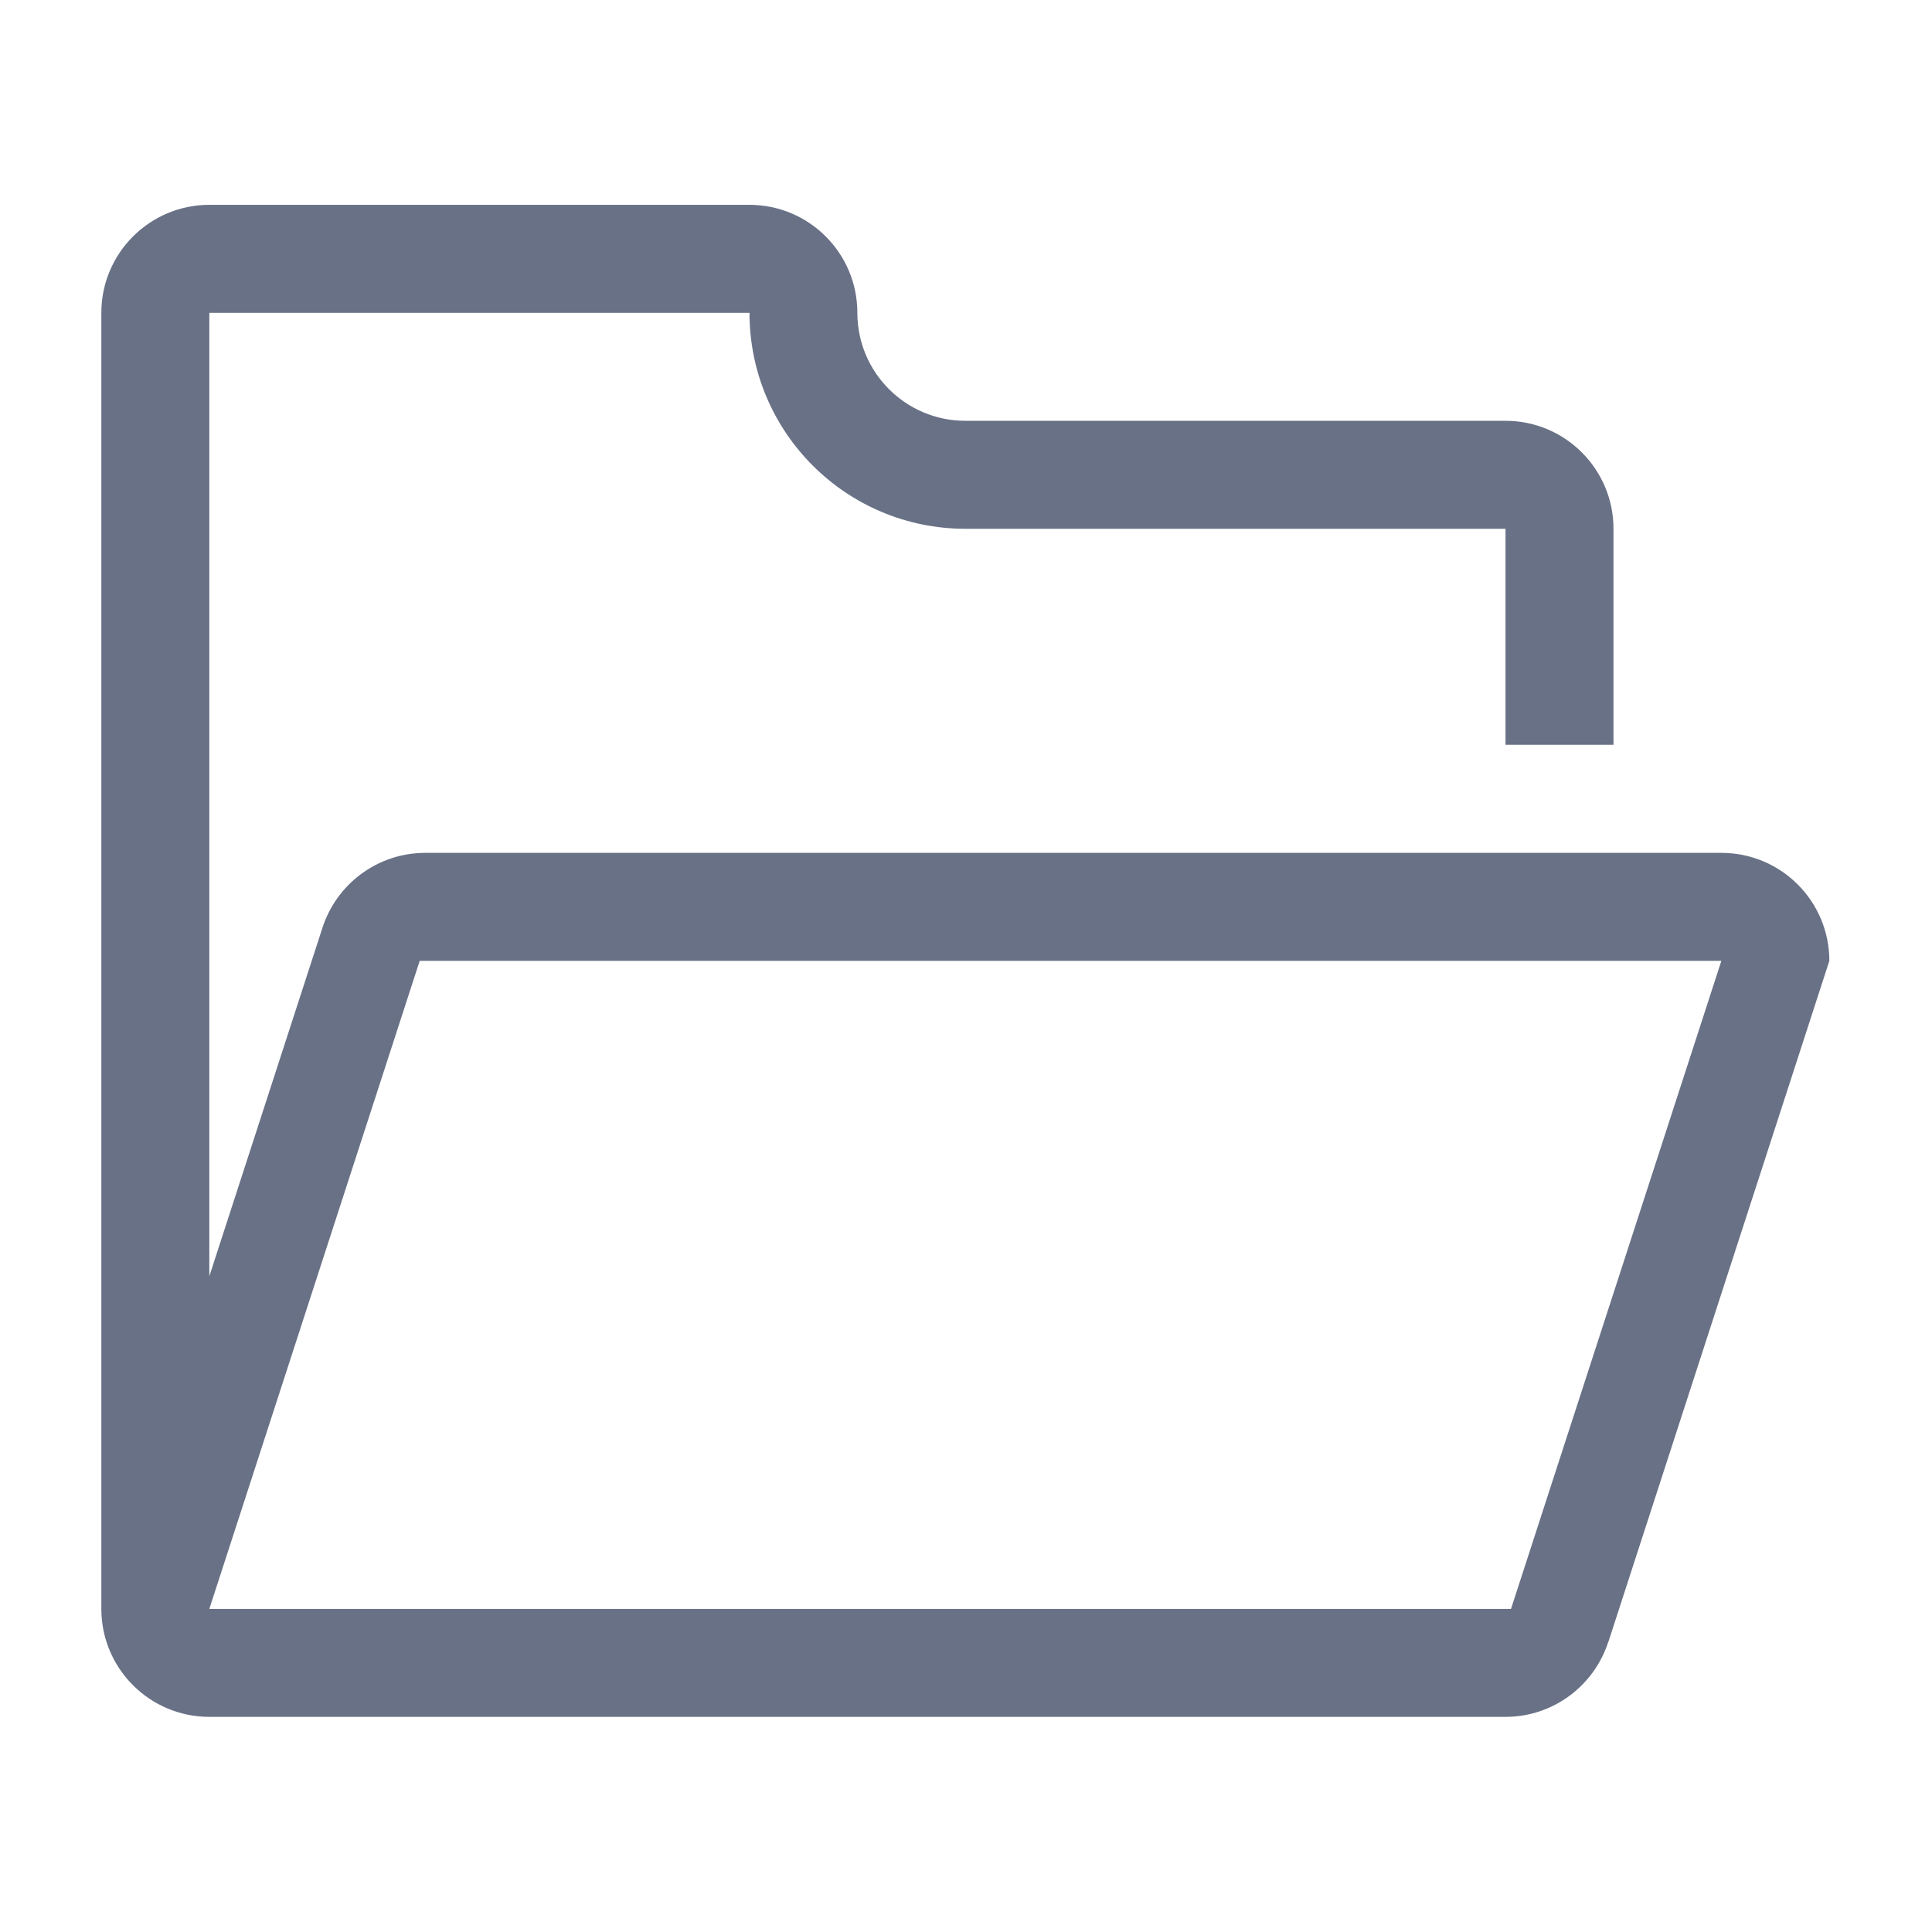
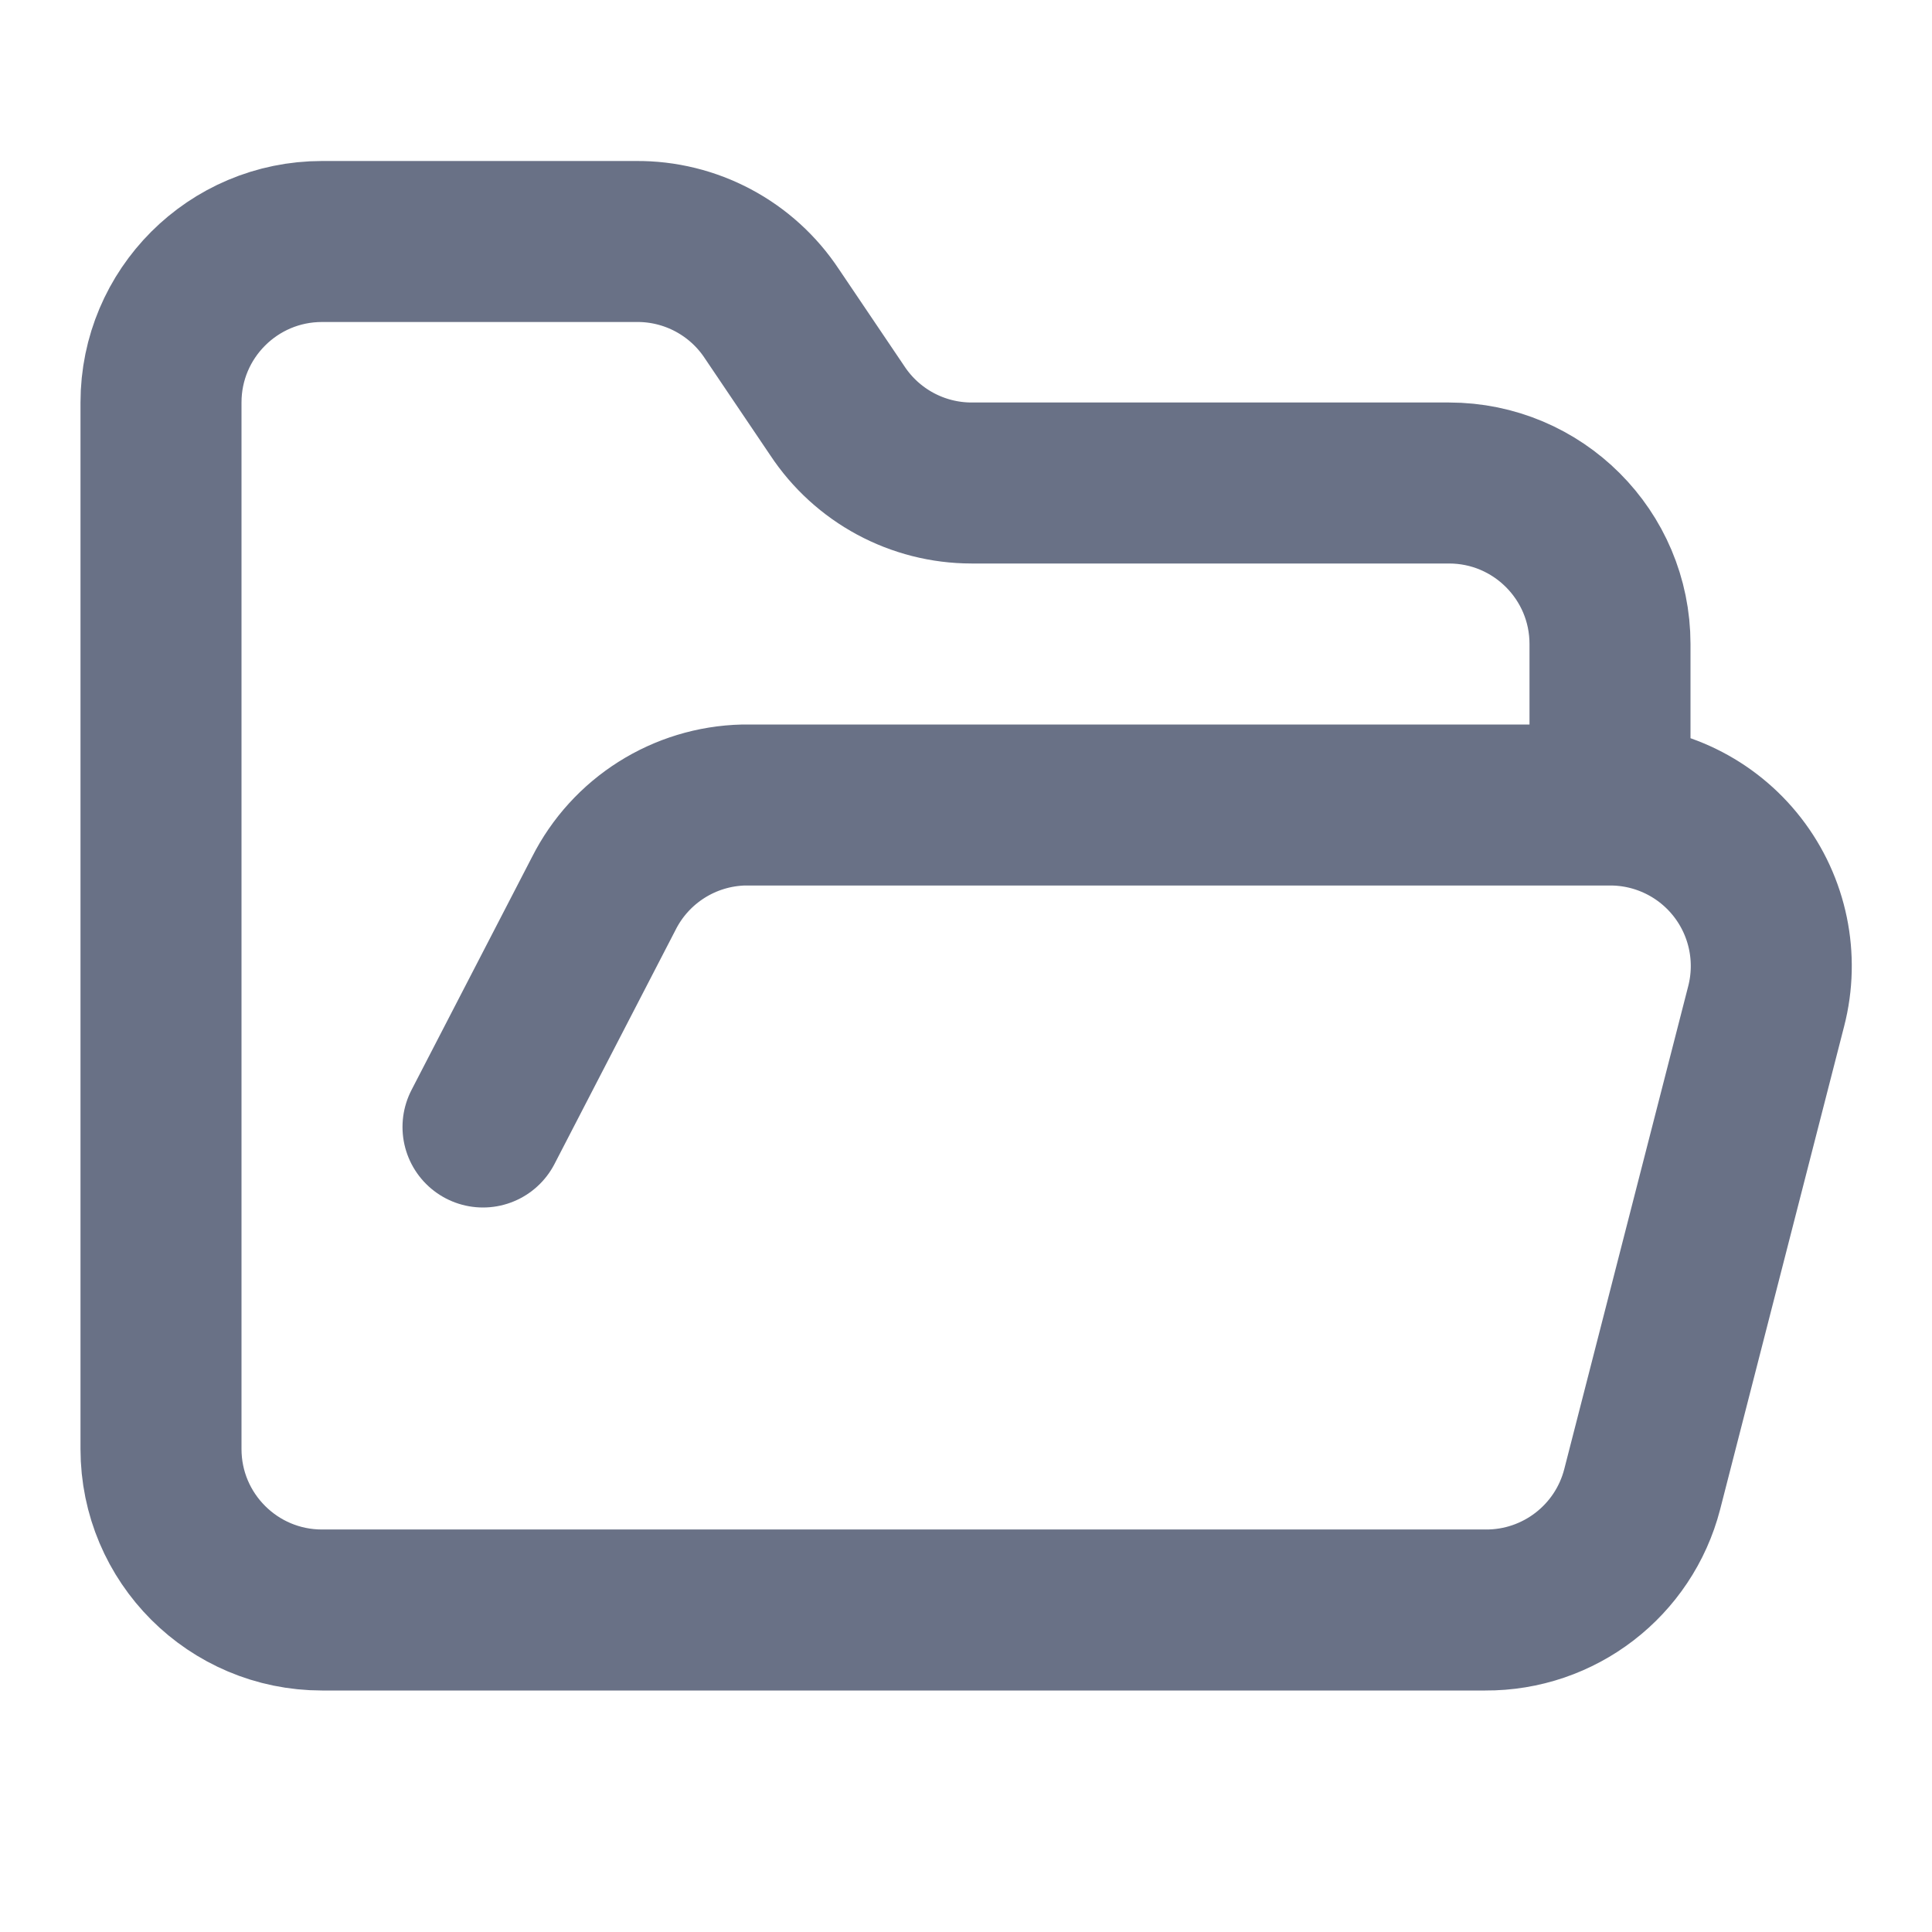
- <svg xmlns="http://www.w3.org/2000/svg" t="1613974177154" class="icon" viewBox="0 0 1024 1024" version="1.1" p-id="7770" width="128" height="128">
-   <defs>
-     <style type="text/css" />
-   </defs>
-   <path d="M912.486 452.041v0h-687.071c-25.518 0-47.091 16.669-54.521 39.729v0l-59.946 184.682v-510.65h286.299c0 63.238 51.229 114.467 114.471 114.467v0h286.236v114.469h57.229v-114.469c0-31.588-25.639-57.236-57.229-57.236h-286.304c-31.586 0-57.234-25.645-57.234-57.231v0c0-31.589-25.58-57.234-57.234-57.234v0h-286.236c-31.587 0-57.234 25.646-57.234 57.234v686.941c0 31.589 25.646 57.229 57.234 57.229h686.943c25.518 0 47.091-16.663 54.521-39.729h0.063l117.116-360.974c0.001-31.587-25.516-57.169-57.106-57.234v0zM800.864 852.747h-689.914l111.498-343.471h689.909l-111.494 343.471z" p-id="7771" fill="#697186" />
+ <svg xmlns="http://www.w3.org/2000/svg" class="icon" viewBox="0 0 24 24" width="24" height="24" version="1.1" fill="none">
+   <g stroke="#697186" fill="none" stroke-width="2" stroke-linecap="round" stroke-linejoin="round">
+     <path d="m6 14 1.5-2.9A2 2 0 0 1 9.24 10H20a2 2 0 0 1 1.94 2.5l-1.54 6a2 2 0 0 1-1.95 1.5H4a2 2 0 0 1-2-2V5a2 2 0 0 1 2-2h3.9a2 2 0 0 1 1.69.9l.81 1.2a2 2 0 0 0 1.67.9H18a2 2 0 0 1 2 2v2" />
+   </g>
</svg>
